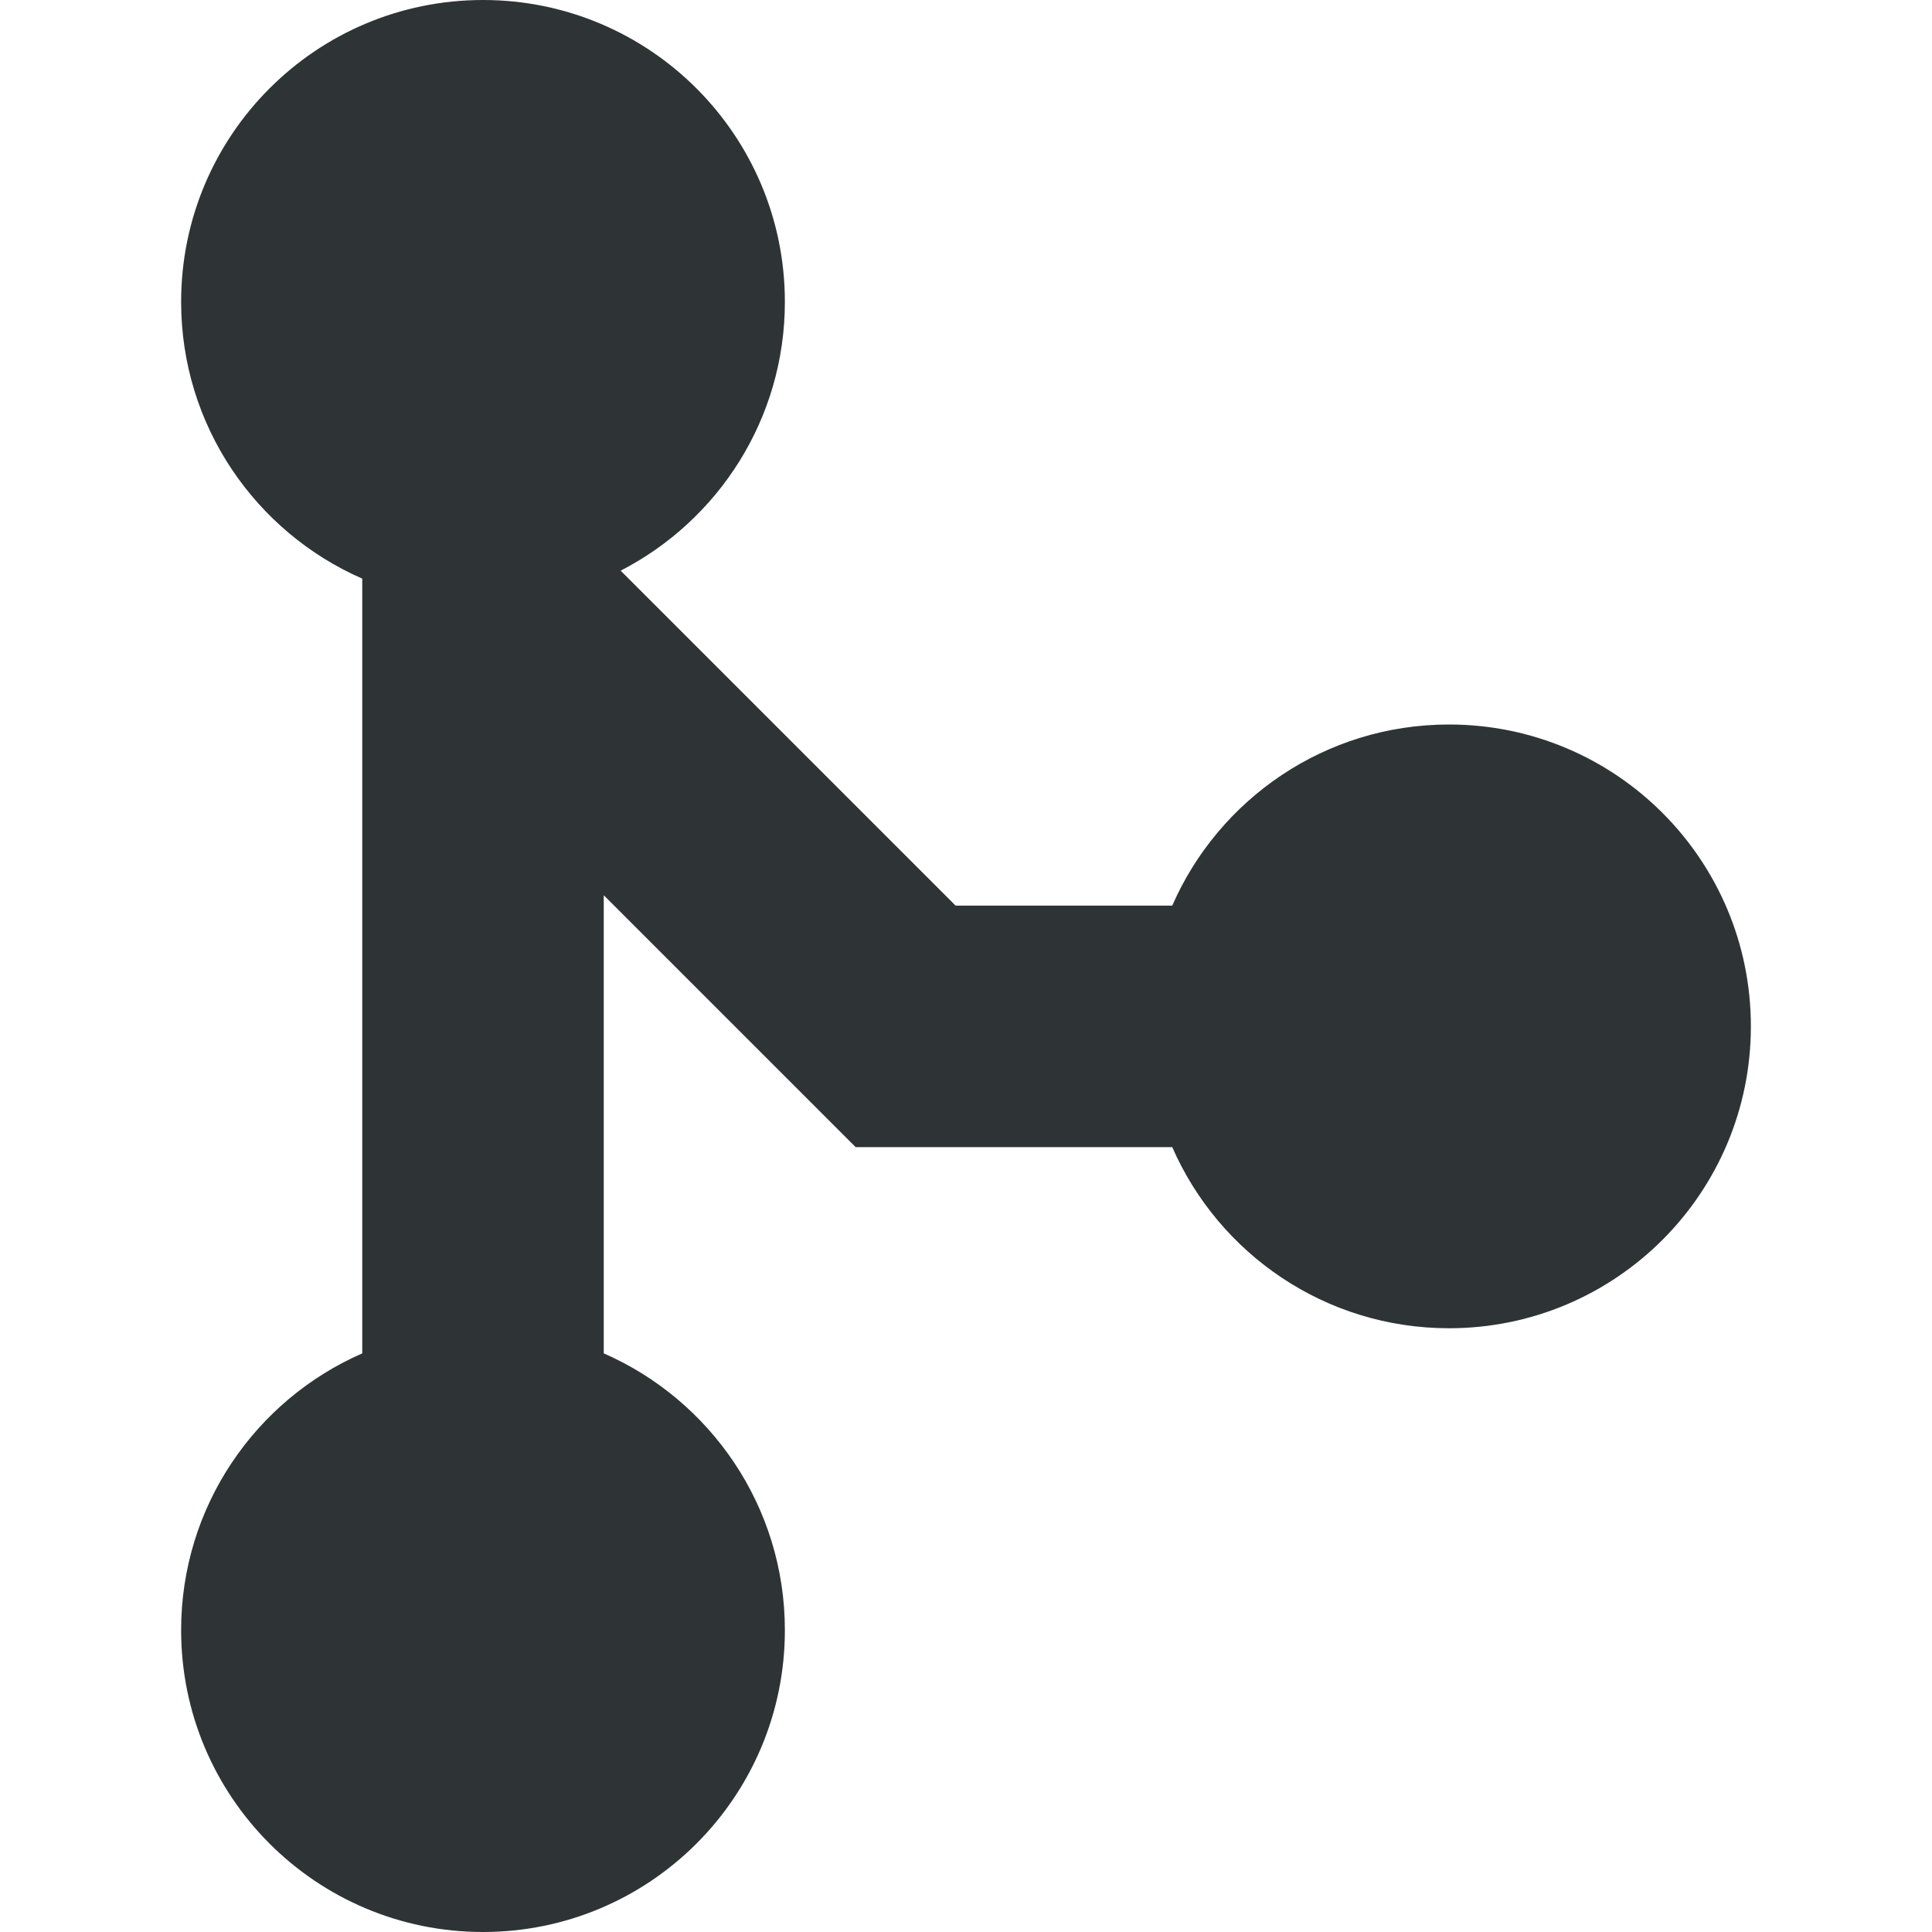
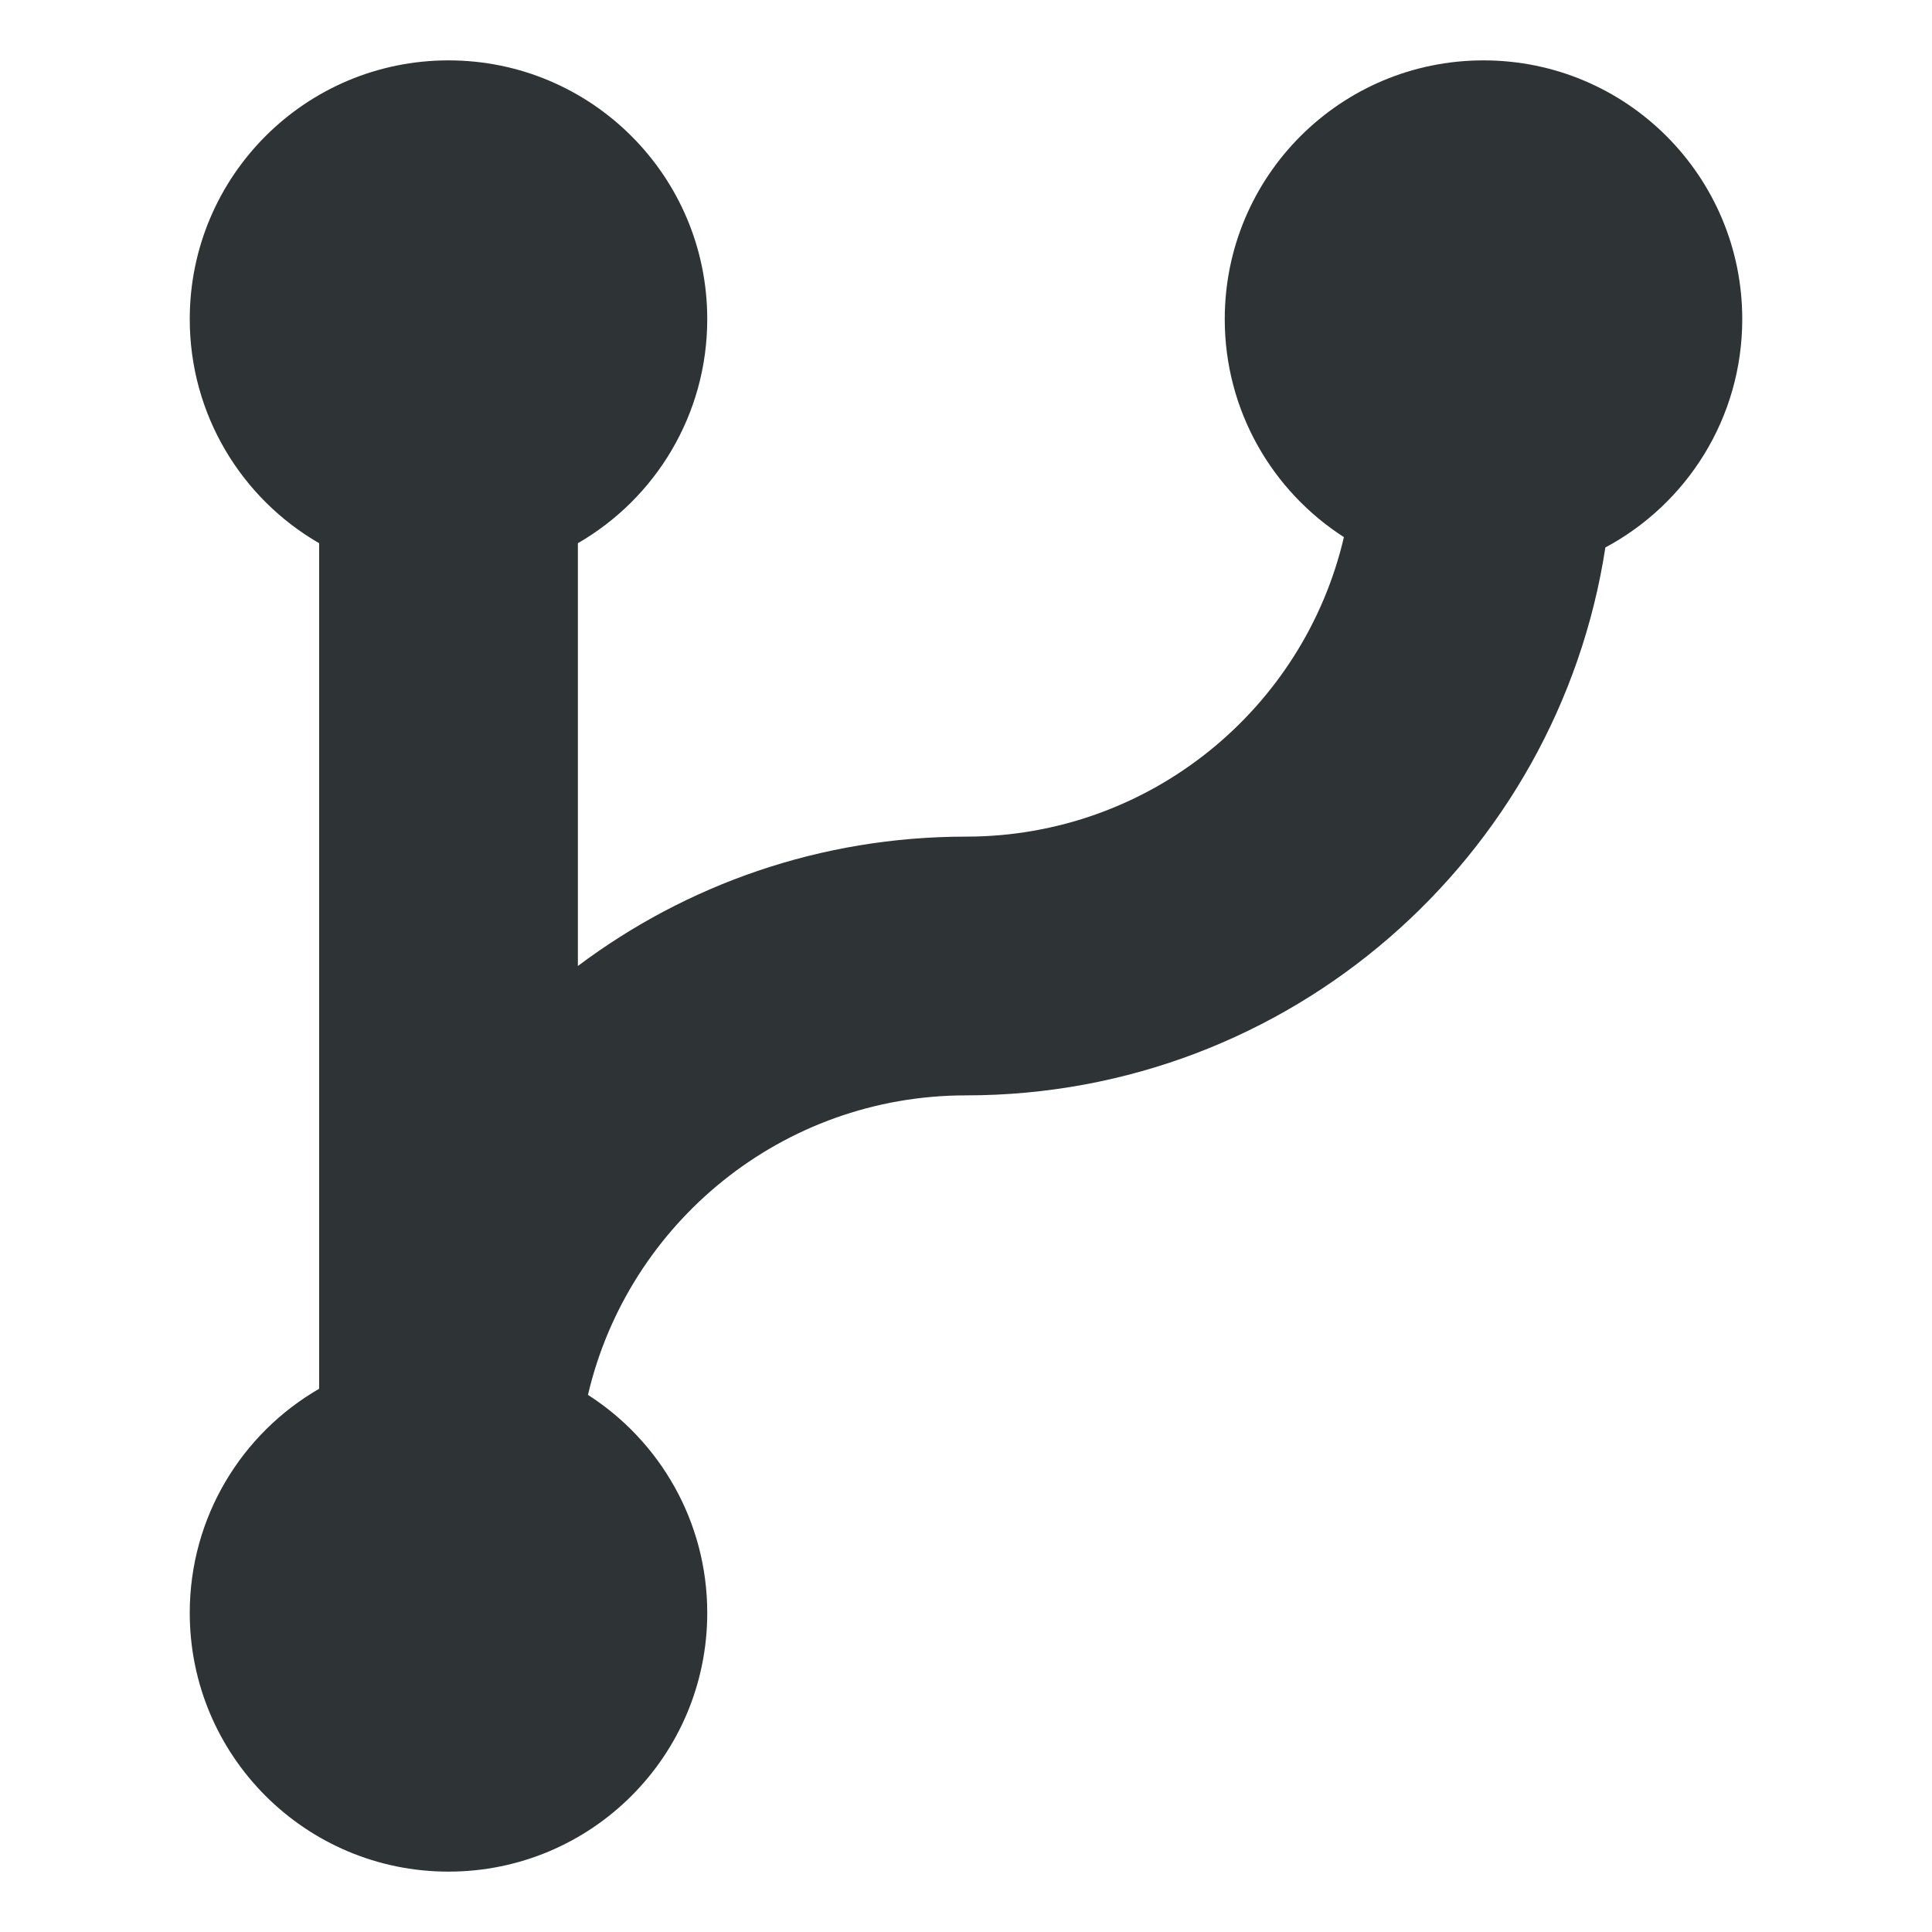
<svg xmlns="http://www.w3.org/2000/svg" height="16px" viewBox="0 0 16 16" width="16px" version="1.1" id="svg6">
  <defs id="defs10" />
  <g id="SVGRepo_bgCarrier" stroke-width="0" transform="translate(-14.58618,-4.646552)" />
  <g id="SVGRepo_tracerCarrier" stroke-linecap="round" stroke-linejoin="round" transform="translate(-14.58618,-4.646552)" />
  <g id="SVGRepo_bgCarrier-3" stroke-width="0" transform="translate(-11.50535,-1.036027)" />
  <g id="SVGRepo_tracerCarrier-6" stroke-linecap="round" stroke-linejoin="round" transform="translate(-11.50535,-1.036027)" />
-   <g id="SVGRepo_iconCarrier-7" style="fill:#2e3436;fill-opacity:1">
-     <path d="M 5.14,4.726 C 5.947,4.311 6.5,3.47 6.5,2.5 6.5,1.119 5.381,0 4,0 2.619,0 1.5,1.119 1.5,2.5 1.5,3.525 2.117,4.406 3,4.792 V 11.208 C 2.117,11.594 1.5,12.475 1.5,13.5 1.5,14.881 2.619,16 4,16 5.381,16 6.5,14.881 6.5,13.5 6.5,12.475 5.883,11.594 5,11.208 V 7.414 L 7.086,9.5 H 9.708 C 10.094,10.383 10.975,11 12,11 13.381,11 14.5,9.881 14.5,8.5 14.5,7.119 13.381,6 12,6 10.975,6 10.094,6.617 9.708,7.5 H 7.914 Z" fill="#000000" id="path238" style="fill:#2e3436;fill-opacity:1" />
+   <g id="SVGRepo_bgCarrier-9" stroke-width="0" transform="translate(-12.92308,-1.145083)" />
+   <g id="SVGRepo_tracerCarrier-3" stroke-linecap="round" stroke-linejoin="round" transform="translate(-12.92308,-1.145083)" />
+   <g id="SVGRepo_iconCarrier" transform="matrix(1.071429,0,0,1.071429,-0.5714288,-0.5714288)" style="fill:#2e3436;fill-opacity:1">
+     <path fill="#000000" fill-rule="evenodd" d="M 6,3 C 6,3.74 5.598,4.387 5,4.732 V 8 C 5.836,7.372 6.874,7 8,7 9.421,7 10.612,6.012 10.921,4.685 10.367,4.329 10,3.707 10,3 10,1.895 10.895,1 12,1 13.105,1 14,1.895 14,3 14,3.764 13.572,4.428 12.942,4.765 12.574,7.163 10.501,9 8,9 6.579,9 5.388,9.988 5.078,11.315 5.633,11.671 6,12.293 6,13 6,14.105 5.105,15 4,15 2.895,15 2,14.105 2,13 2,12.26 2.402,11.613 3,11.268 V 4.732 C 2.402,4.387 2,3.74 2,3 2,1.895 2.895,1 4,1 5.105,1 6,1.895 6,3 Z" id="path2356" style="fill:#2e3436;fill-opacity:1" />
  </g>
</svg>
